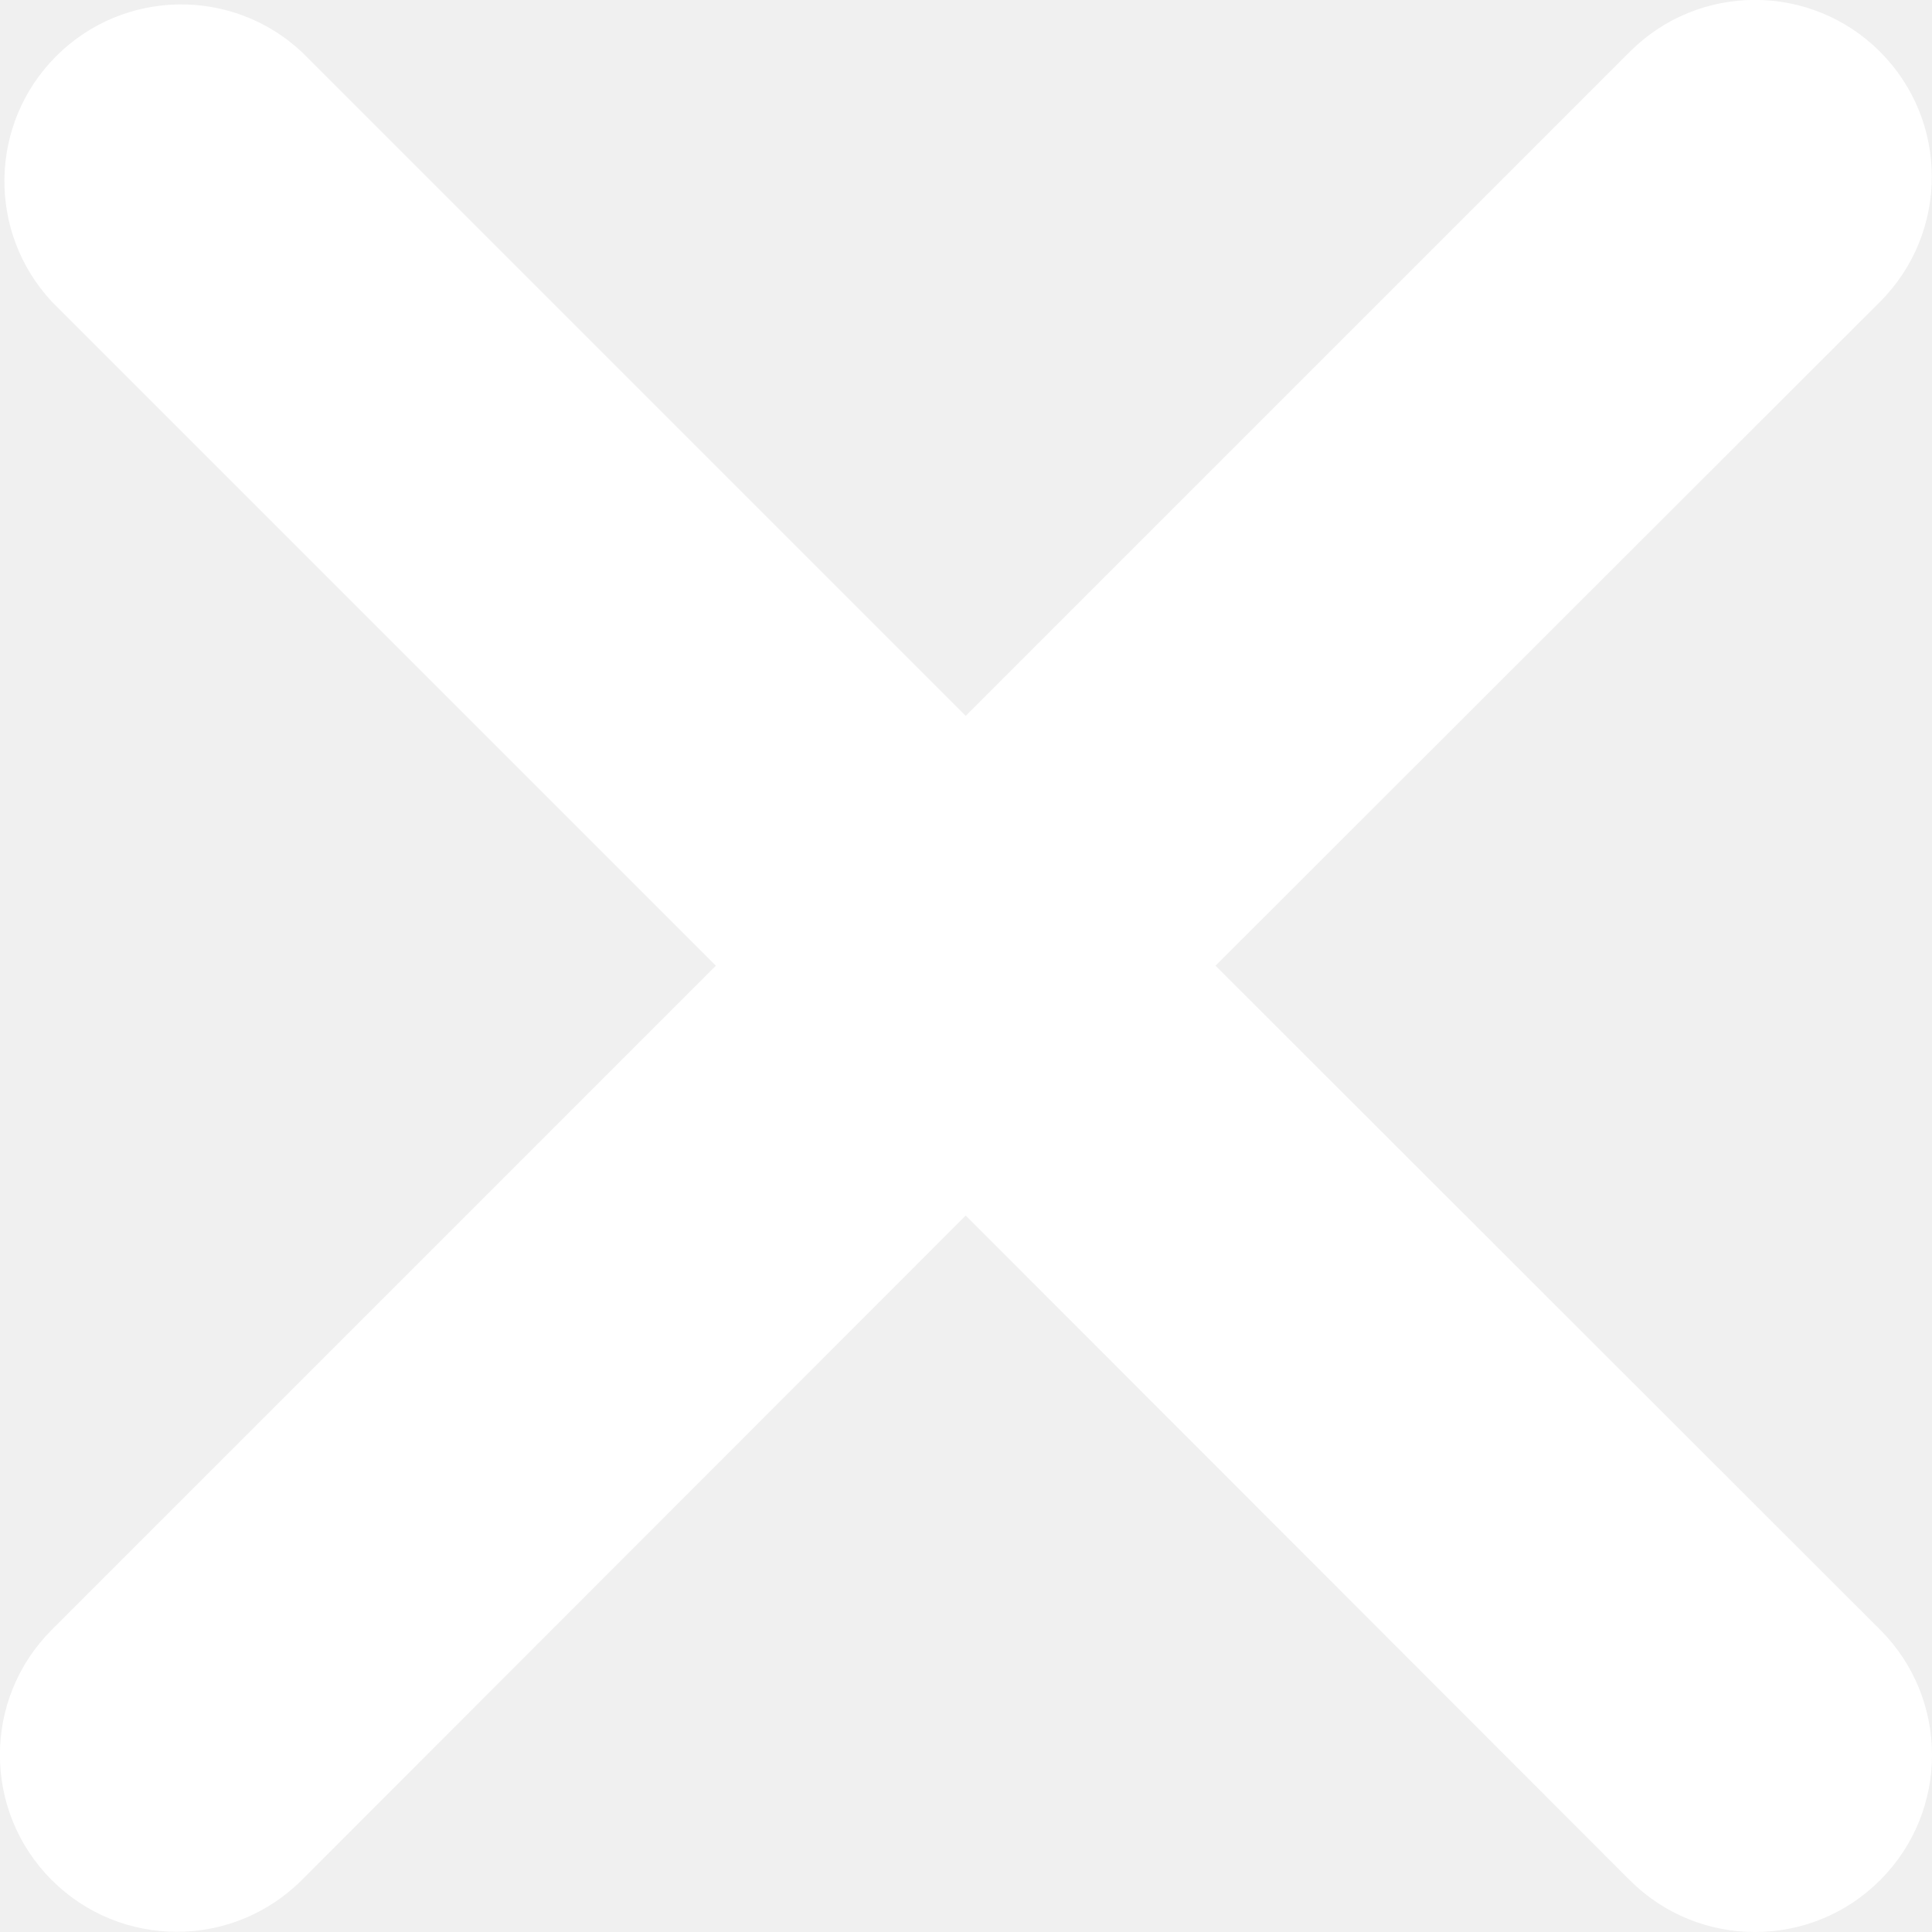
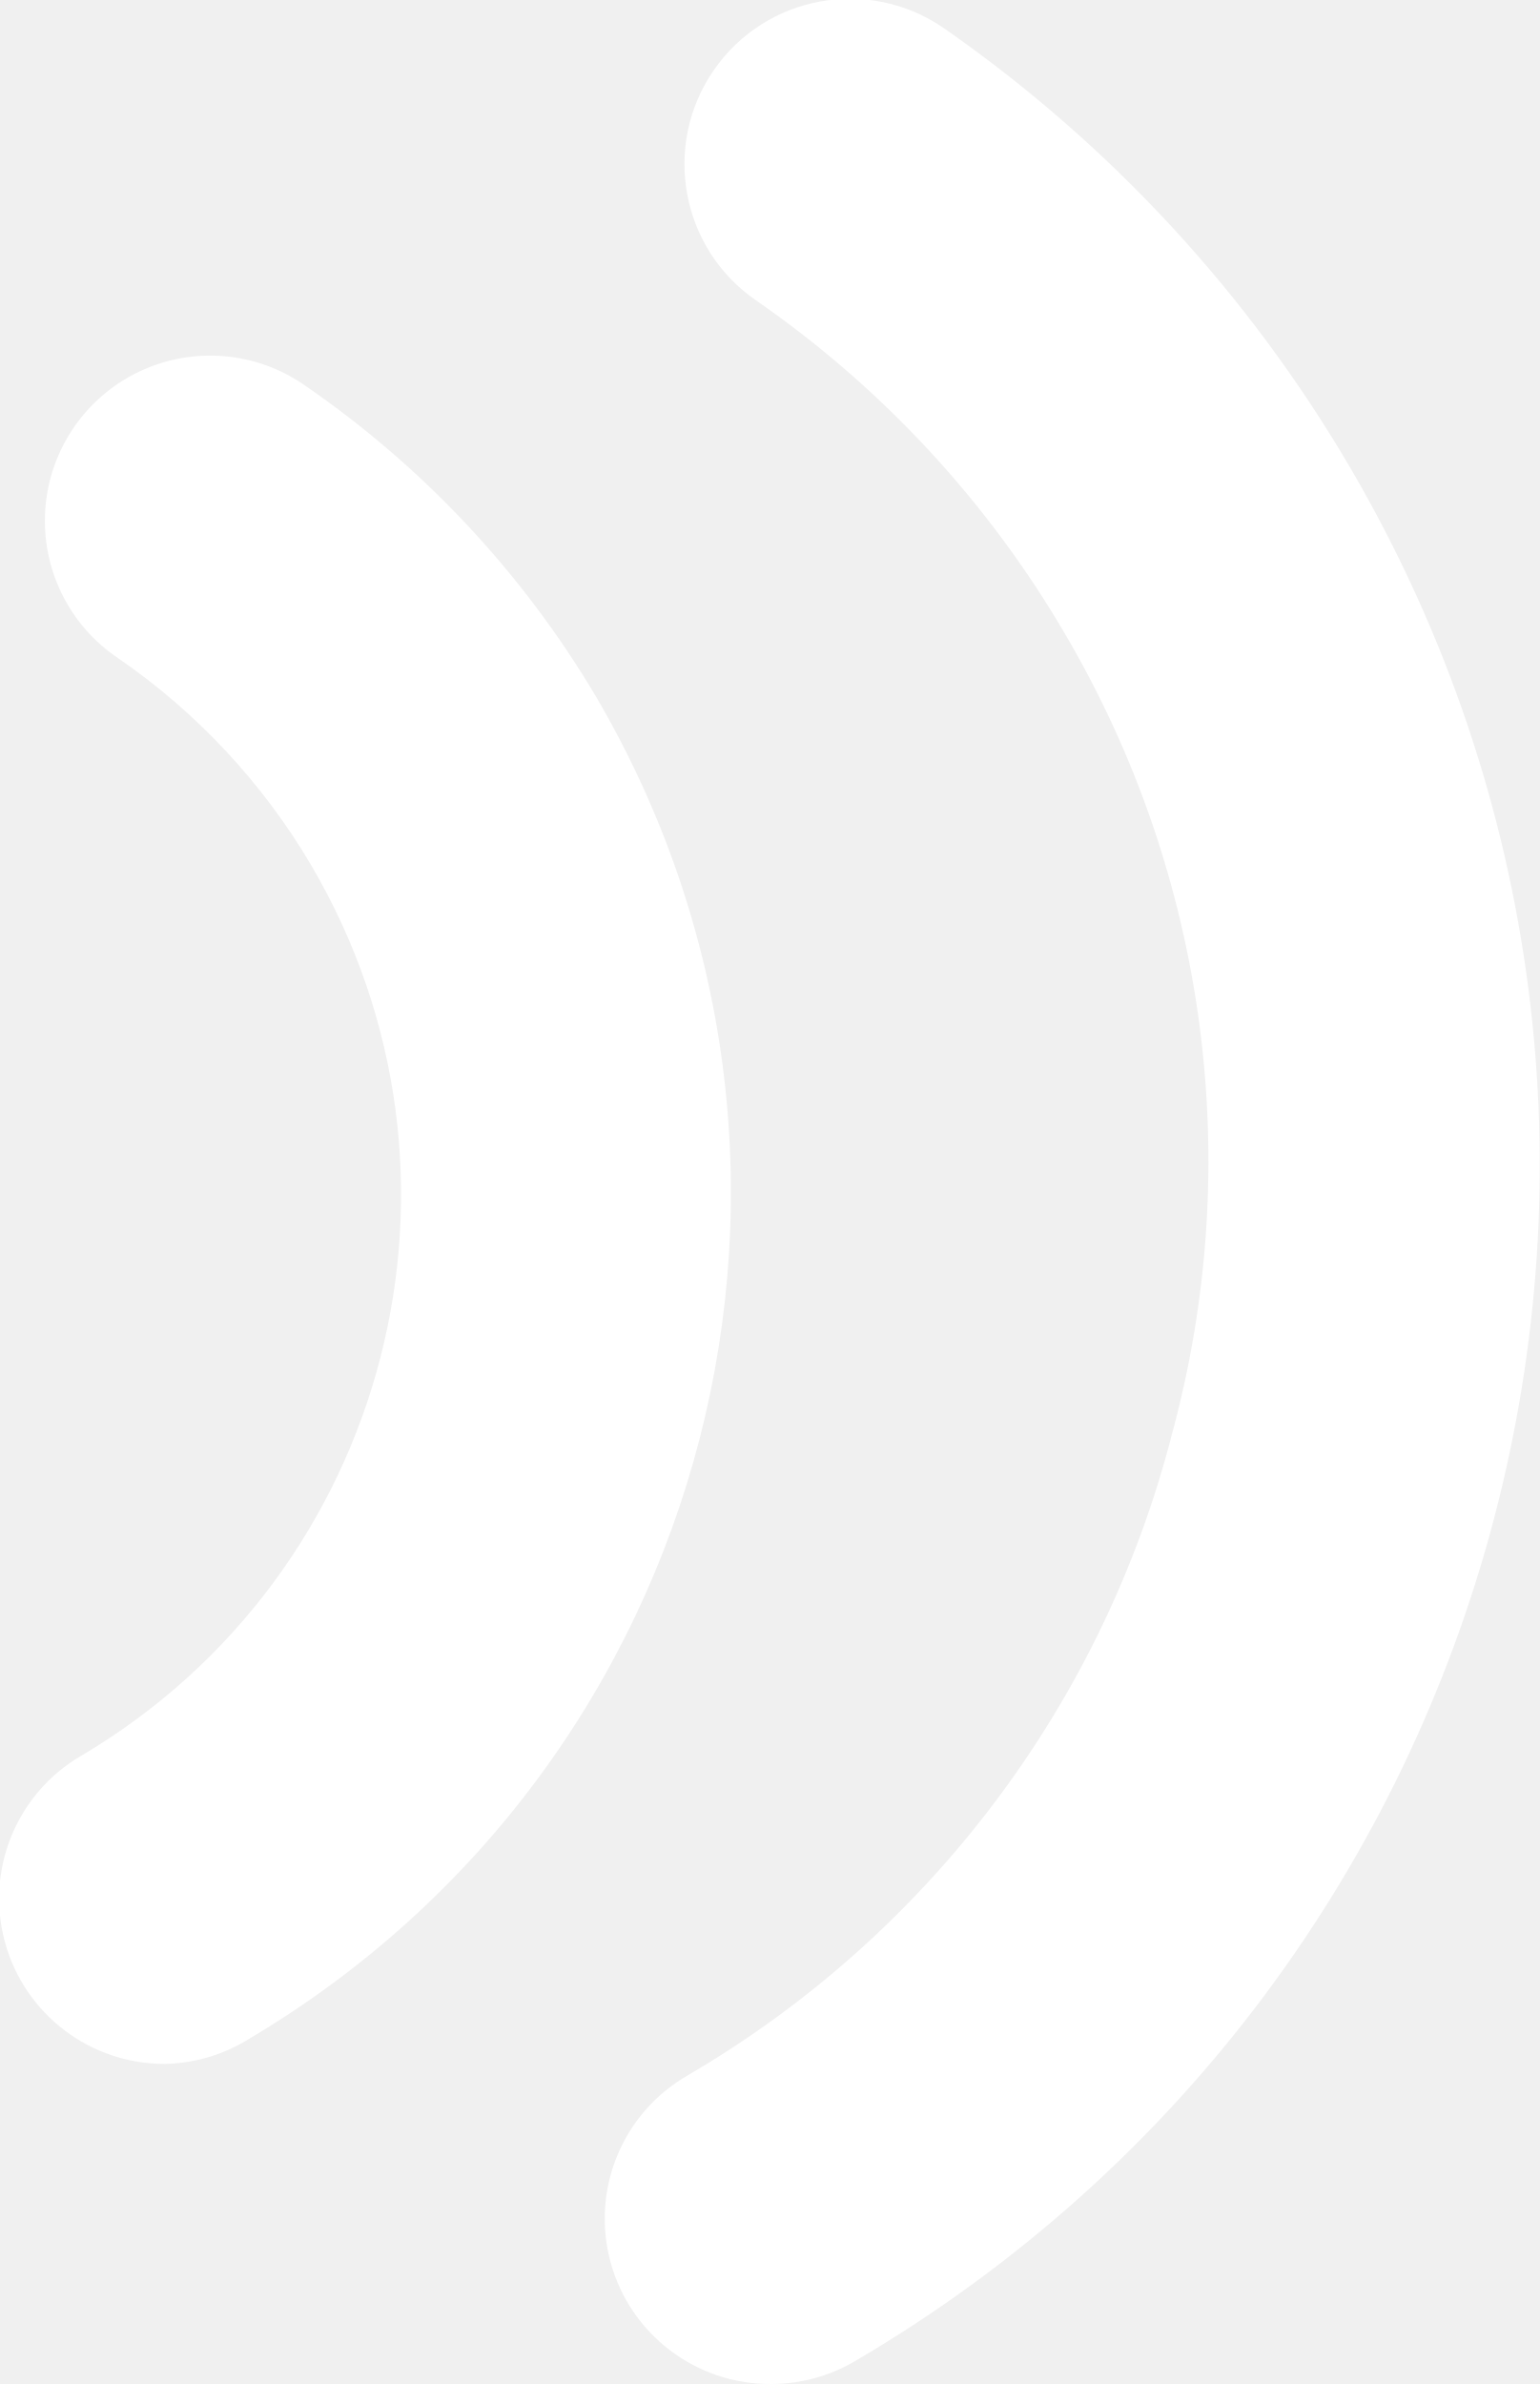
- <svg xmlns="http://www.w3.org/2000/svg" viewBox="0 0 32.79 32.79">
+ <svg xmlns="http://www.w3.org/2000/svg" viewBox="0 0 27.95 43.27">
  <defs>
    <style>.cls-1{fill:#fff;}</style>
  </defs>
  <g id="Layer_2" data-name="Layer 2">
    <g id="Layer_1-2" data-name="Layer 1">
-       <path class="cls-1" d="M20.63,16.39,31.91,5.12A3,3,0,0,0,27.66.88L16.39,12.15,5.12.88A3,3,0,0,0,.88,5.12L12.15,16.39.88,27.66a3,3,0,1,0,4.24,4.25L16.39,20.63,27.66,31.91a3,3,0,0,0,4.25-4.25Z" />
+       <path class="cls-1" d="M24.52,8.51a25.28,25.28,0,0,0-7.39-8,3,3,0,0,0-3.41,4.94,19.08,19.08,0,0,1,5.62,6.07A18.89,18.89,0,0,1,21.28,26a18.94,18.94,0,0,1-8.8,11.67A3,3,0,0,0,14,43.27a3,3,0,0,0,1.51-.41A25.13,25.13,0,0,0,24.52,8.51Z" />
+       <path class="cls-1" d="M10.81,12.63A18,18,0,0,0,5.54,7a3,3,0,1,0-3.39,4.95,11.88,11.88,0,0,1,3.49,3.74A11.82,11.82,0,0,1,1.47,31.87,3,3,0,0,0,3,37.46,3,3,0,0,0,4.53,37,17.84,17.84,0,0,0,10.81,12.63Z" />
    </g>
  </g>
</svg>
